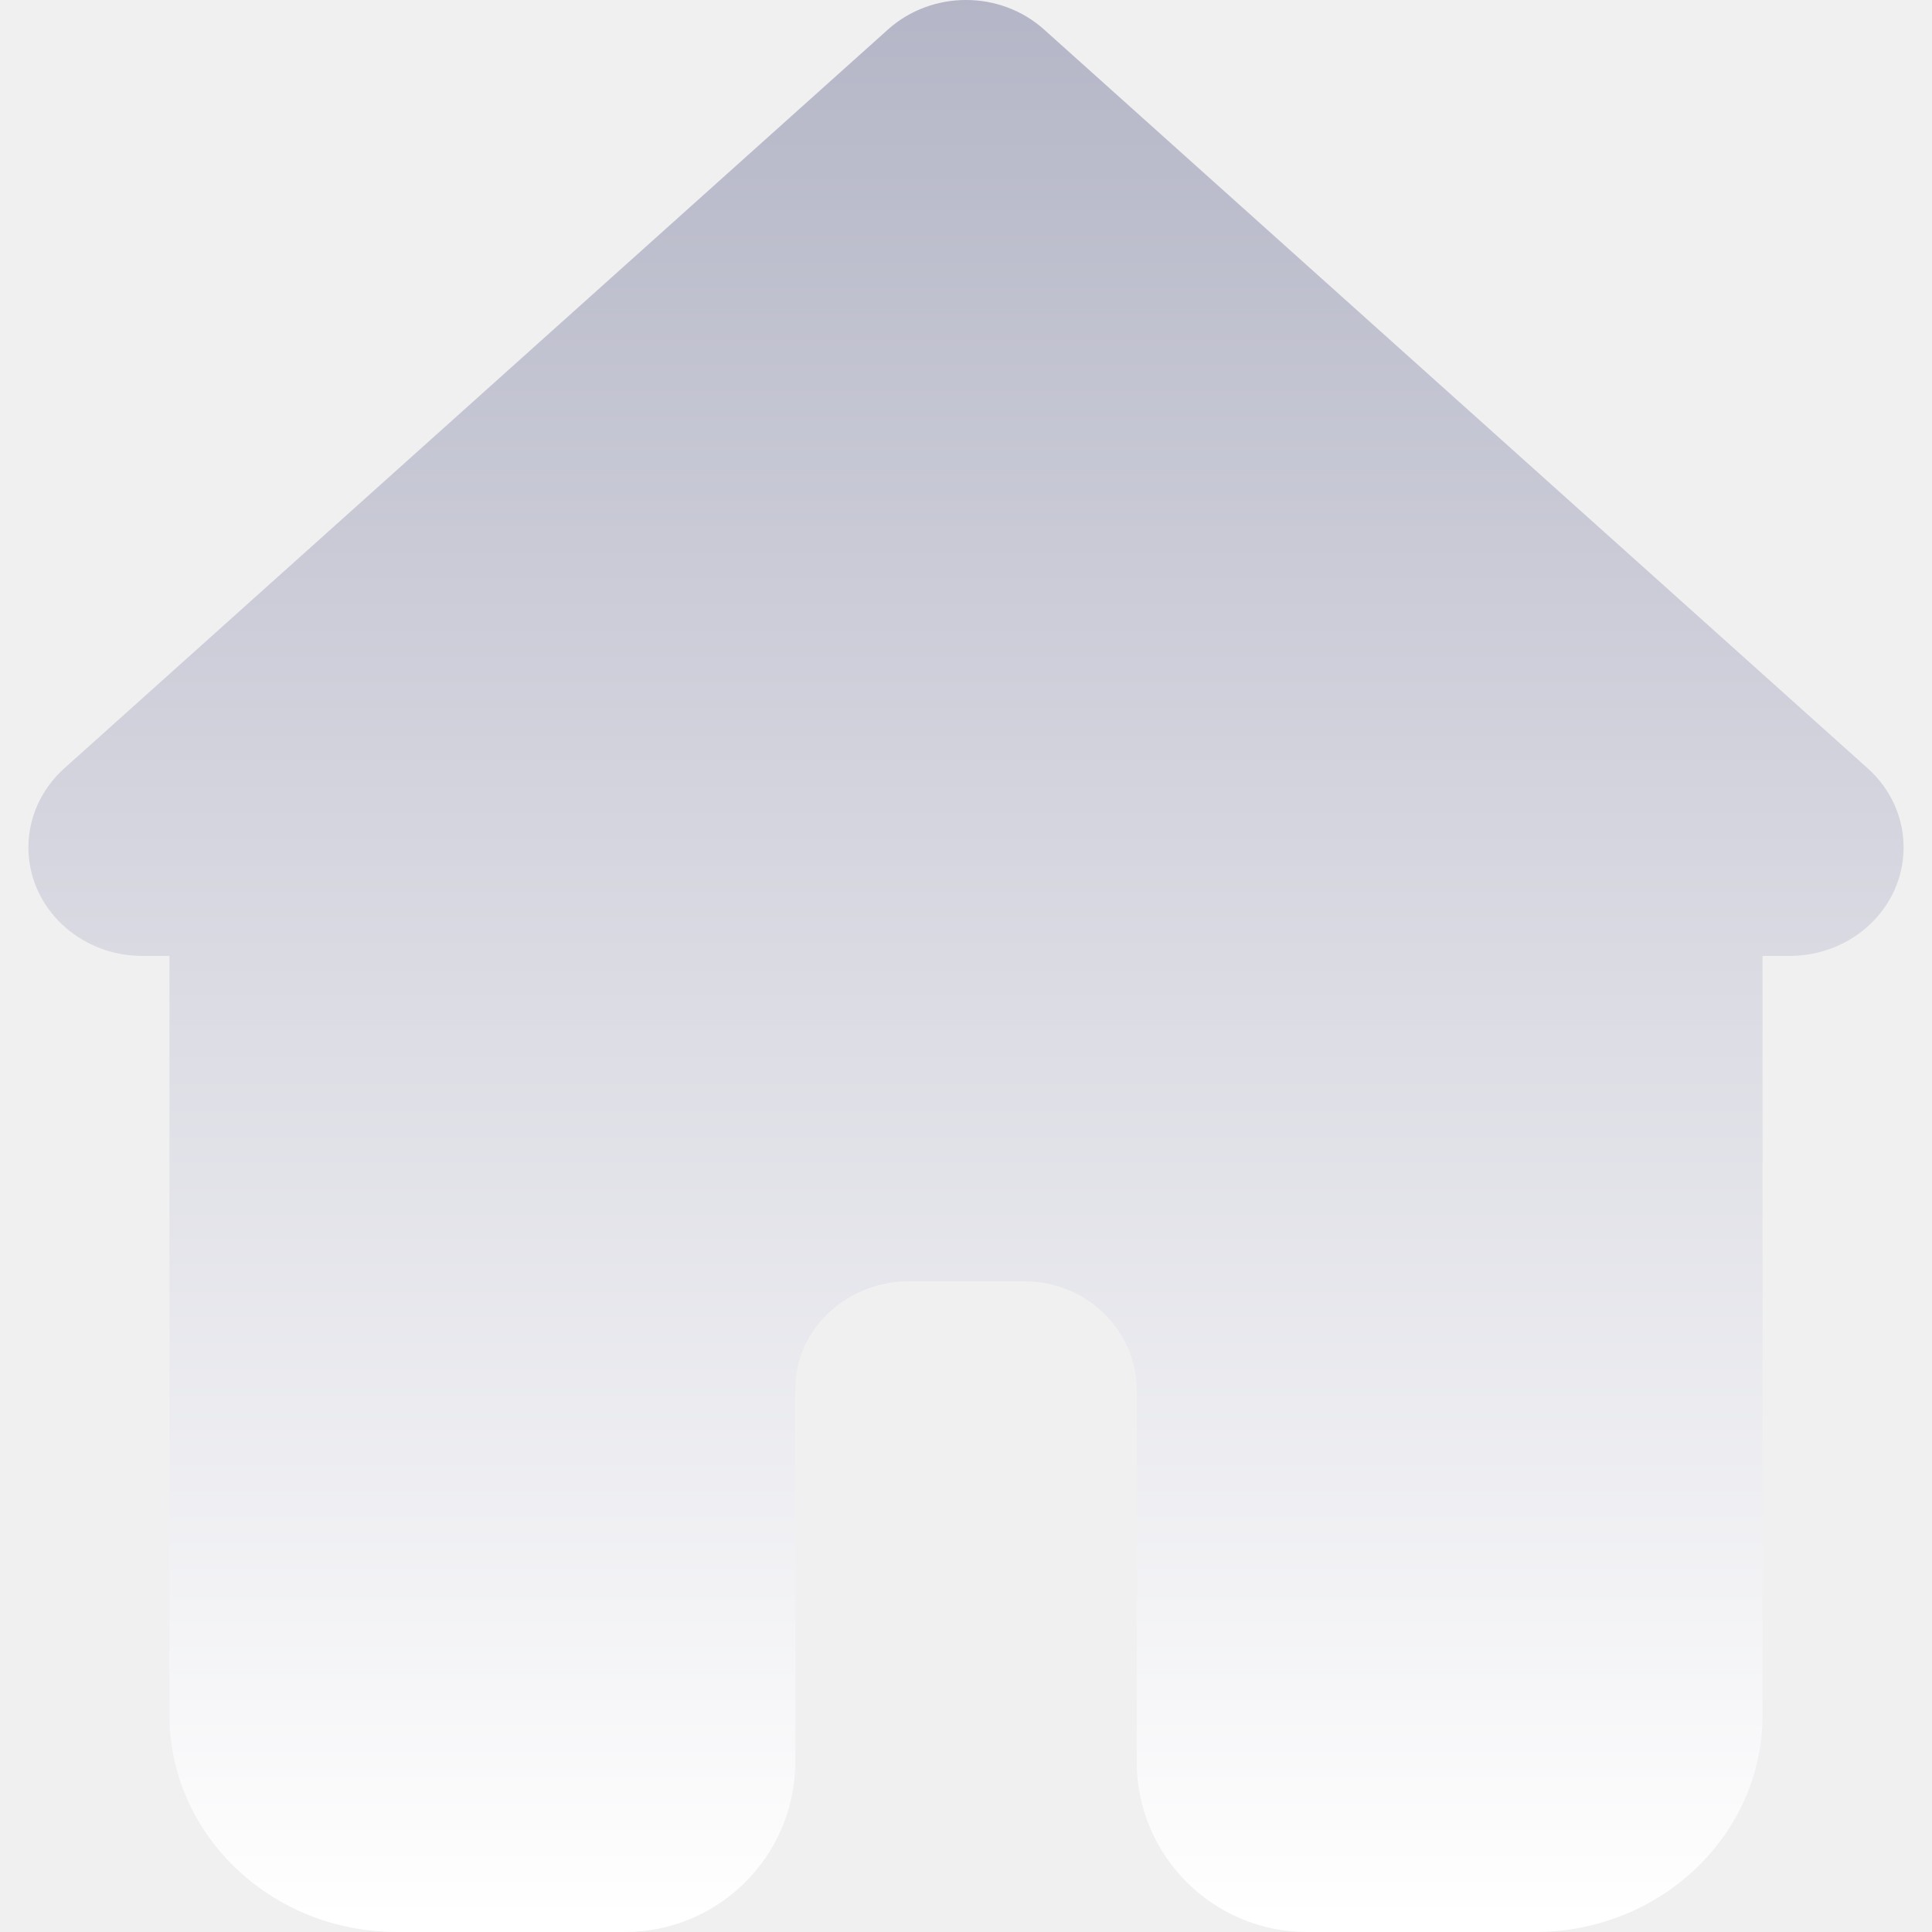
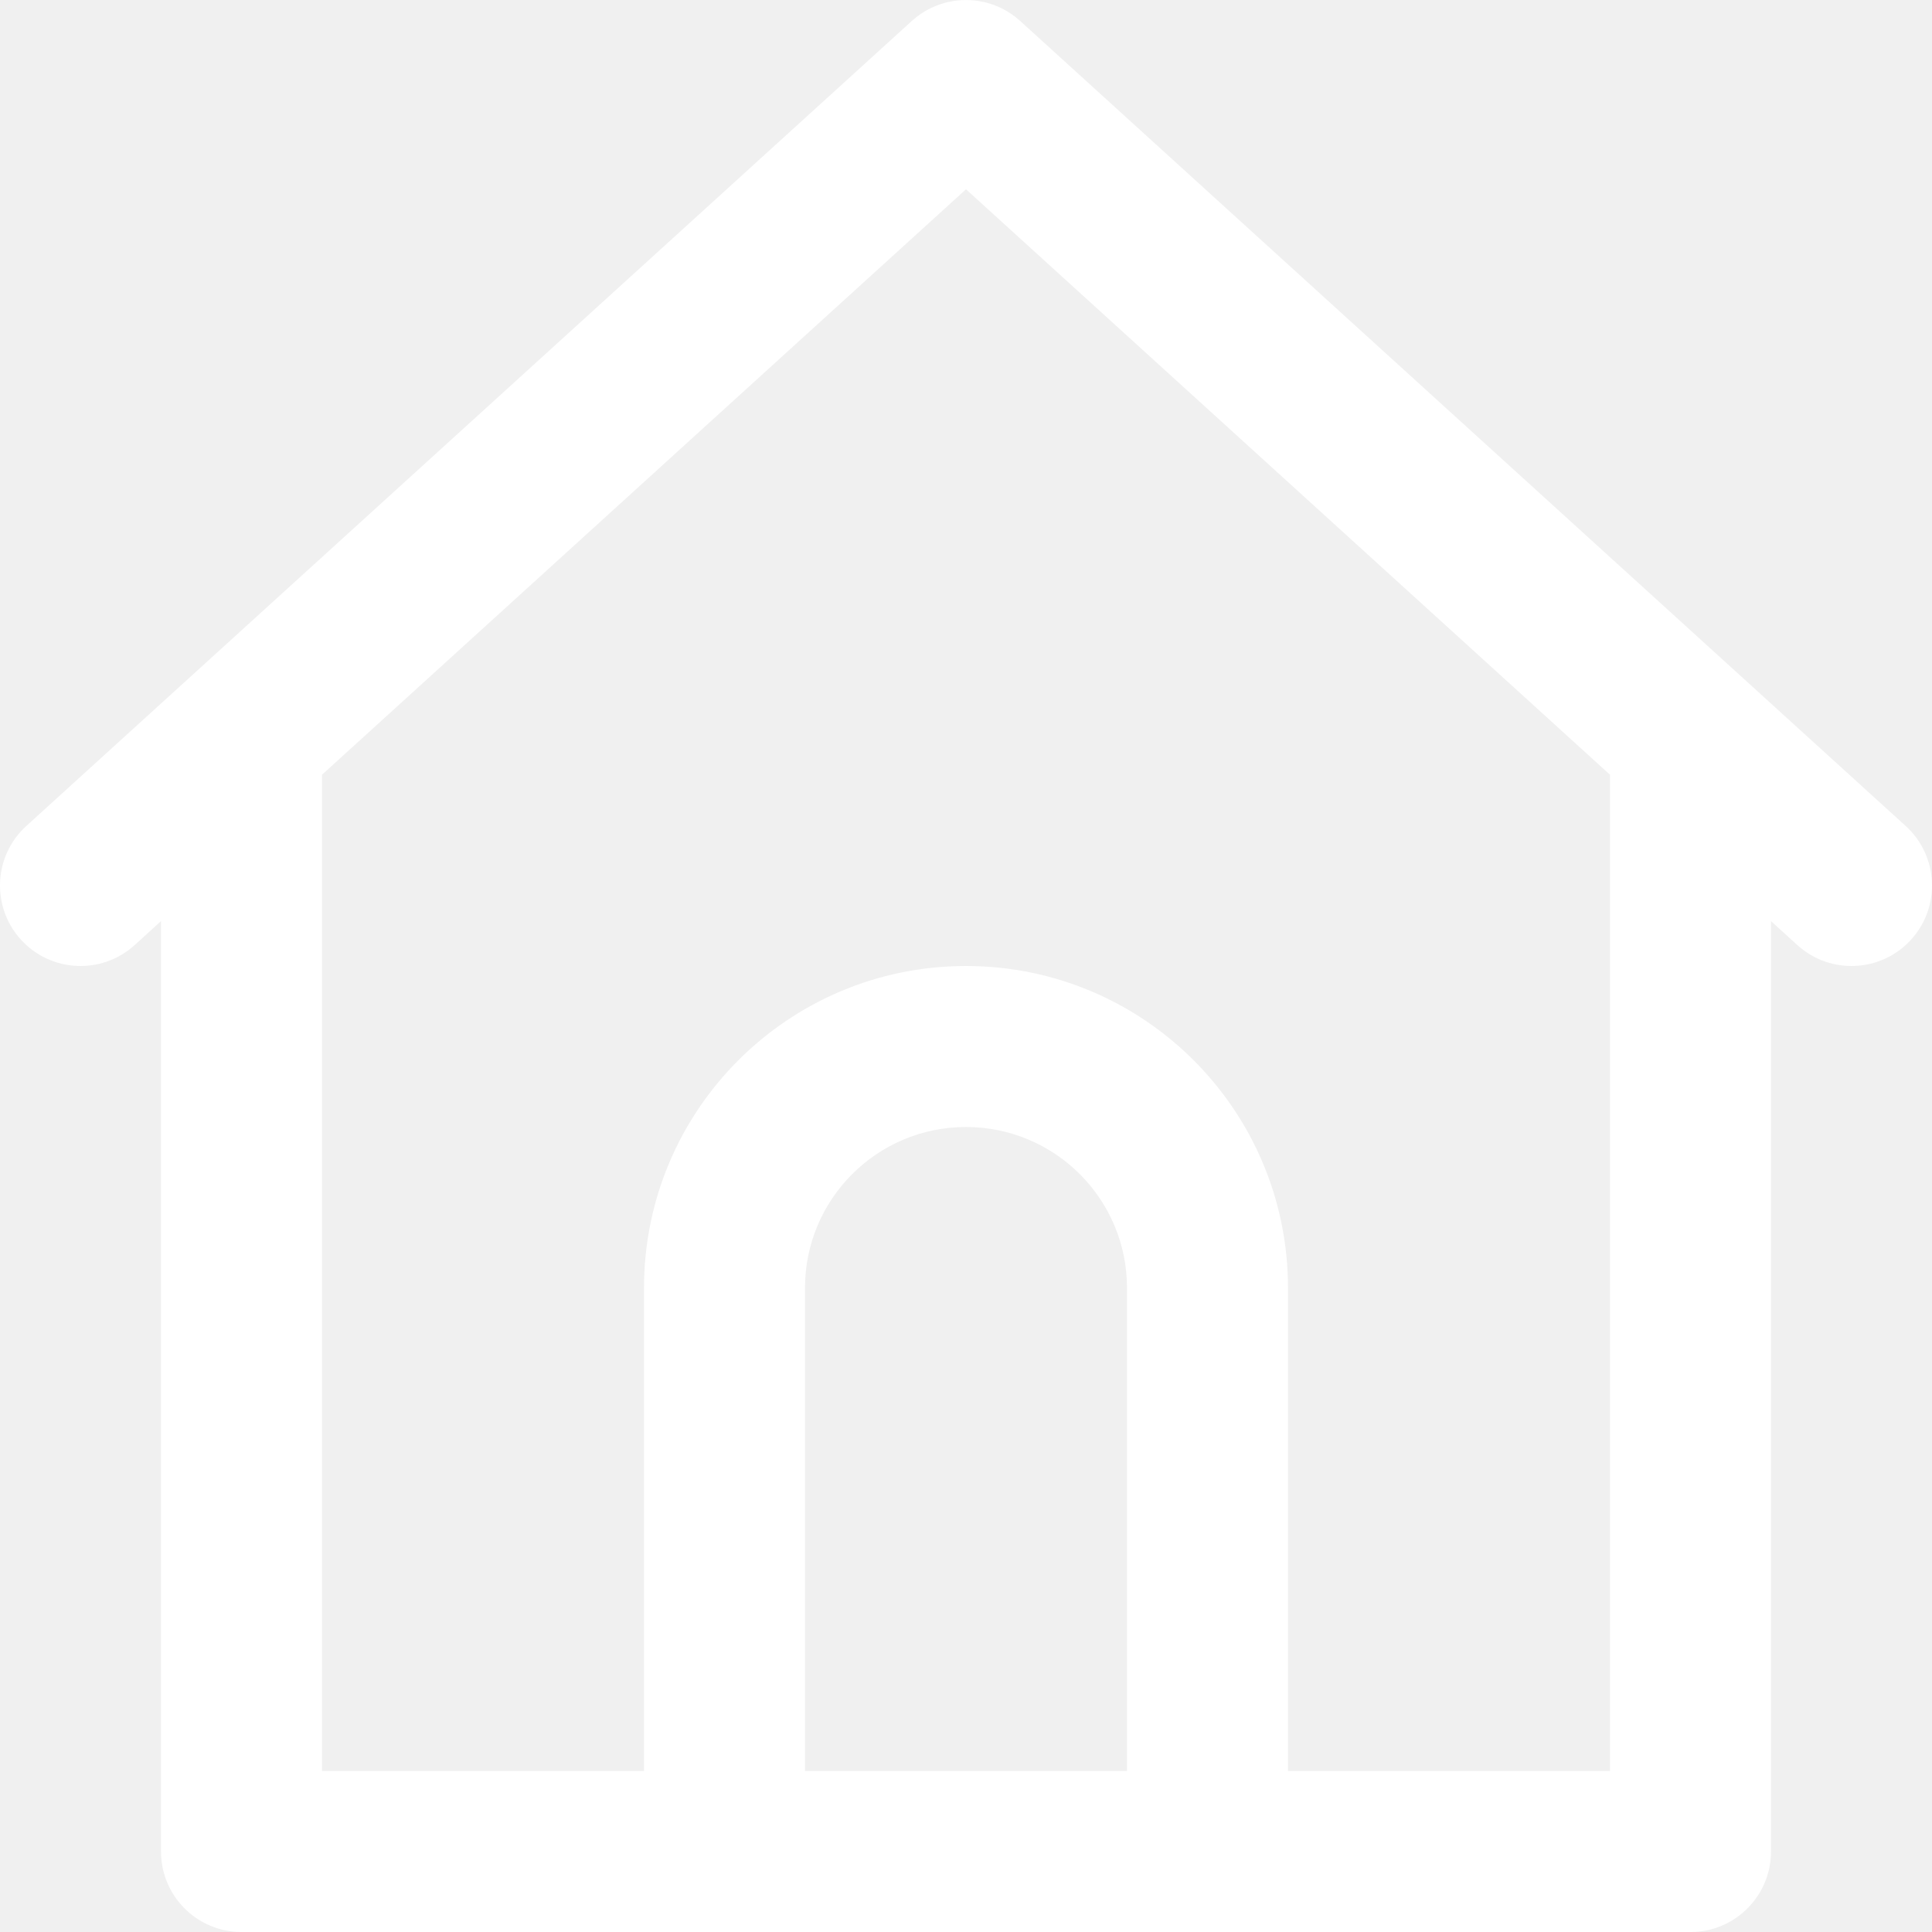
- <svg xmlns="http://www.w3.org/2000/svg" width="34px" height="34px" viewBox="-0.5 0 34 34" version="1.1">
-   <defs>
-     <linearGradient x1="50%" y1="0%" x2="50%" y2="99.045%" id="linearGradient-1">
-       <stop stop-color="#B4B5C6" offset="0%" />
-       <stop stop-color="#FFFFFF" offset="100%" />
-     </linearGradient>
-   </defs>
-   <g id="icons" stroke="none" stroke-width="1" fill="none" fill-rule="evenodd">
-     <g id="ui-gambling-website-lined-icnos-casinoshunter" transform="translate(-83, -1905)" fill="url(#linearGradient-1)" fill-rule="nonzero">
-       <g id="4" transform="translate(50, 1871)">
-         <path d="M35.003,50.822 C33.897,50.822 33,49.967 33,48.913 C33,48.387 33.228,47.884 33.63,47.523 L48.127,34.519 C48.899,33.827 50.101,33.827 50.873,34.519 L65.37,47.523 C66.175,48.246 66.214,49.454 65.456,50.221 C65.077,50.605 64.55,50.822 63.997,50.822 L63.518,50.822 L63.518,64.183 C63.518,66.291 61.725,68 59.513,68 L55.504,68 C53.847,68 52.504,66.657 52.504,65 L52.504,58.457 L52.504,58.457 C52.504,57.444 51.674,56.609 50.649,56.552 L50.501,56.548 L48.499,56.548 C47.437,56.548 46.561,57.339 46.501,58.316 L46.496,58.457 L46.496,65 C46.496,66.657 45.153,68 43.496,68 L39.487,68 L39.487,68 C37.275,68 35.482,66.291 35.482,64.183 L35.482,50.822 L35.003,50.822 Z" id="home" />
-       </g>
+ <svg xmlns="http://www.w3.org/2000/svg" version="1.1" id="Layer_1" x="0px" y="0px" viewBox="0 0 512 512" style="enable-background:new 0 0 512 512;" xml:space="preserve" fill="white">
+   <g>
+     <g>
+       <path d="M505.017,218.881L272.571,7.567l-2.221-2.019c-1.526-1.387-3.202-2.514-4.973-3.381c-0.079-0.038-0.161-0.066-0.24-0.104    c-5.772-2.738-12.503-2.738-18.276,0c-0.079,0.037-0.161,0.065-0.24,0.104c-1.771,0.867-3.447,1.994-4.973,3.381l-2.189,1.99    L6.983,218.881c-8.718,7.925-9.361,21.418-1.435,30.136c7.925,8.718,21.418,9.361,30.136,1.435l6.983-6.348v246.563    C42.667,502.449,52.218,512,64,512h106.667h170.667H448c11.782,0,21.333-9.551,21.333-21.333V244.104l6.983,6.348    c8.718,7.926,22.21,7.283,30.136-1.435C514.378,240.299,513.735,226.807,505.017,218.881z M213.333,469.334v-128    c0-23.567,19.099-42.667,42.667-42.667s42.667,19.099,42.667,42.667v128H213.333z M426.667,469.334h-85.333v-128    C341.334,294.202,303.132,256,256,256s-85.333,38.202-85.333,85.333v128H85.333V205.32L256,50.165L426.667,205.32V469.334z" />
    </g>
  </g>
+   <g>
+ </g>
+   <g>
+ </g>
+   <g>
+ </g>
+   <g>
+ </g>
+   <g>
+ </g>
+   <g>
+ </g>
+   <g>
+ </g>
+   <g>
+ </g>
+   <g>
+ </g>
+   <g>
+ </g>
+   <g>
+ </g>
+   <g>
+ </g>
+   <g>
+ </g>
+   <g>
+ </g>
+   <g>
+ </g>
</svg>
